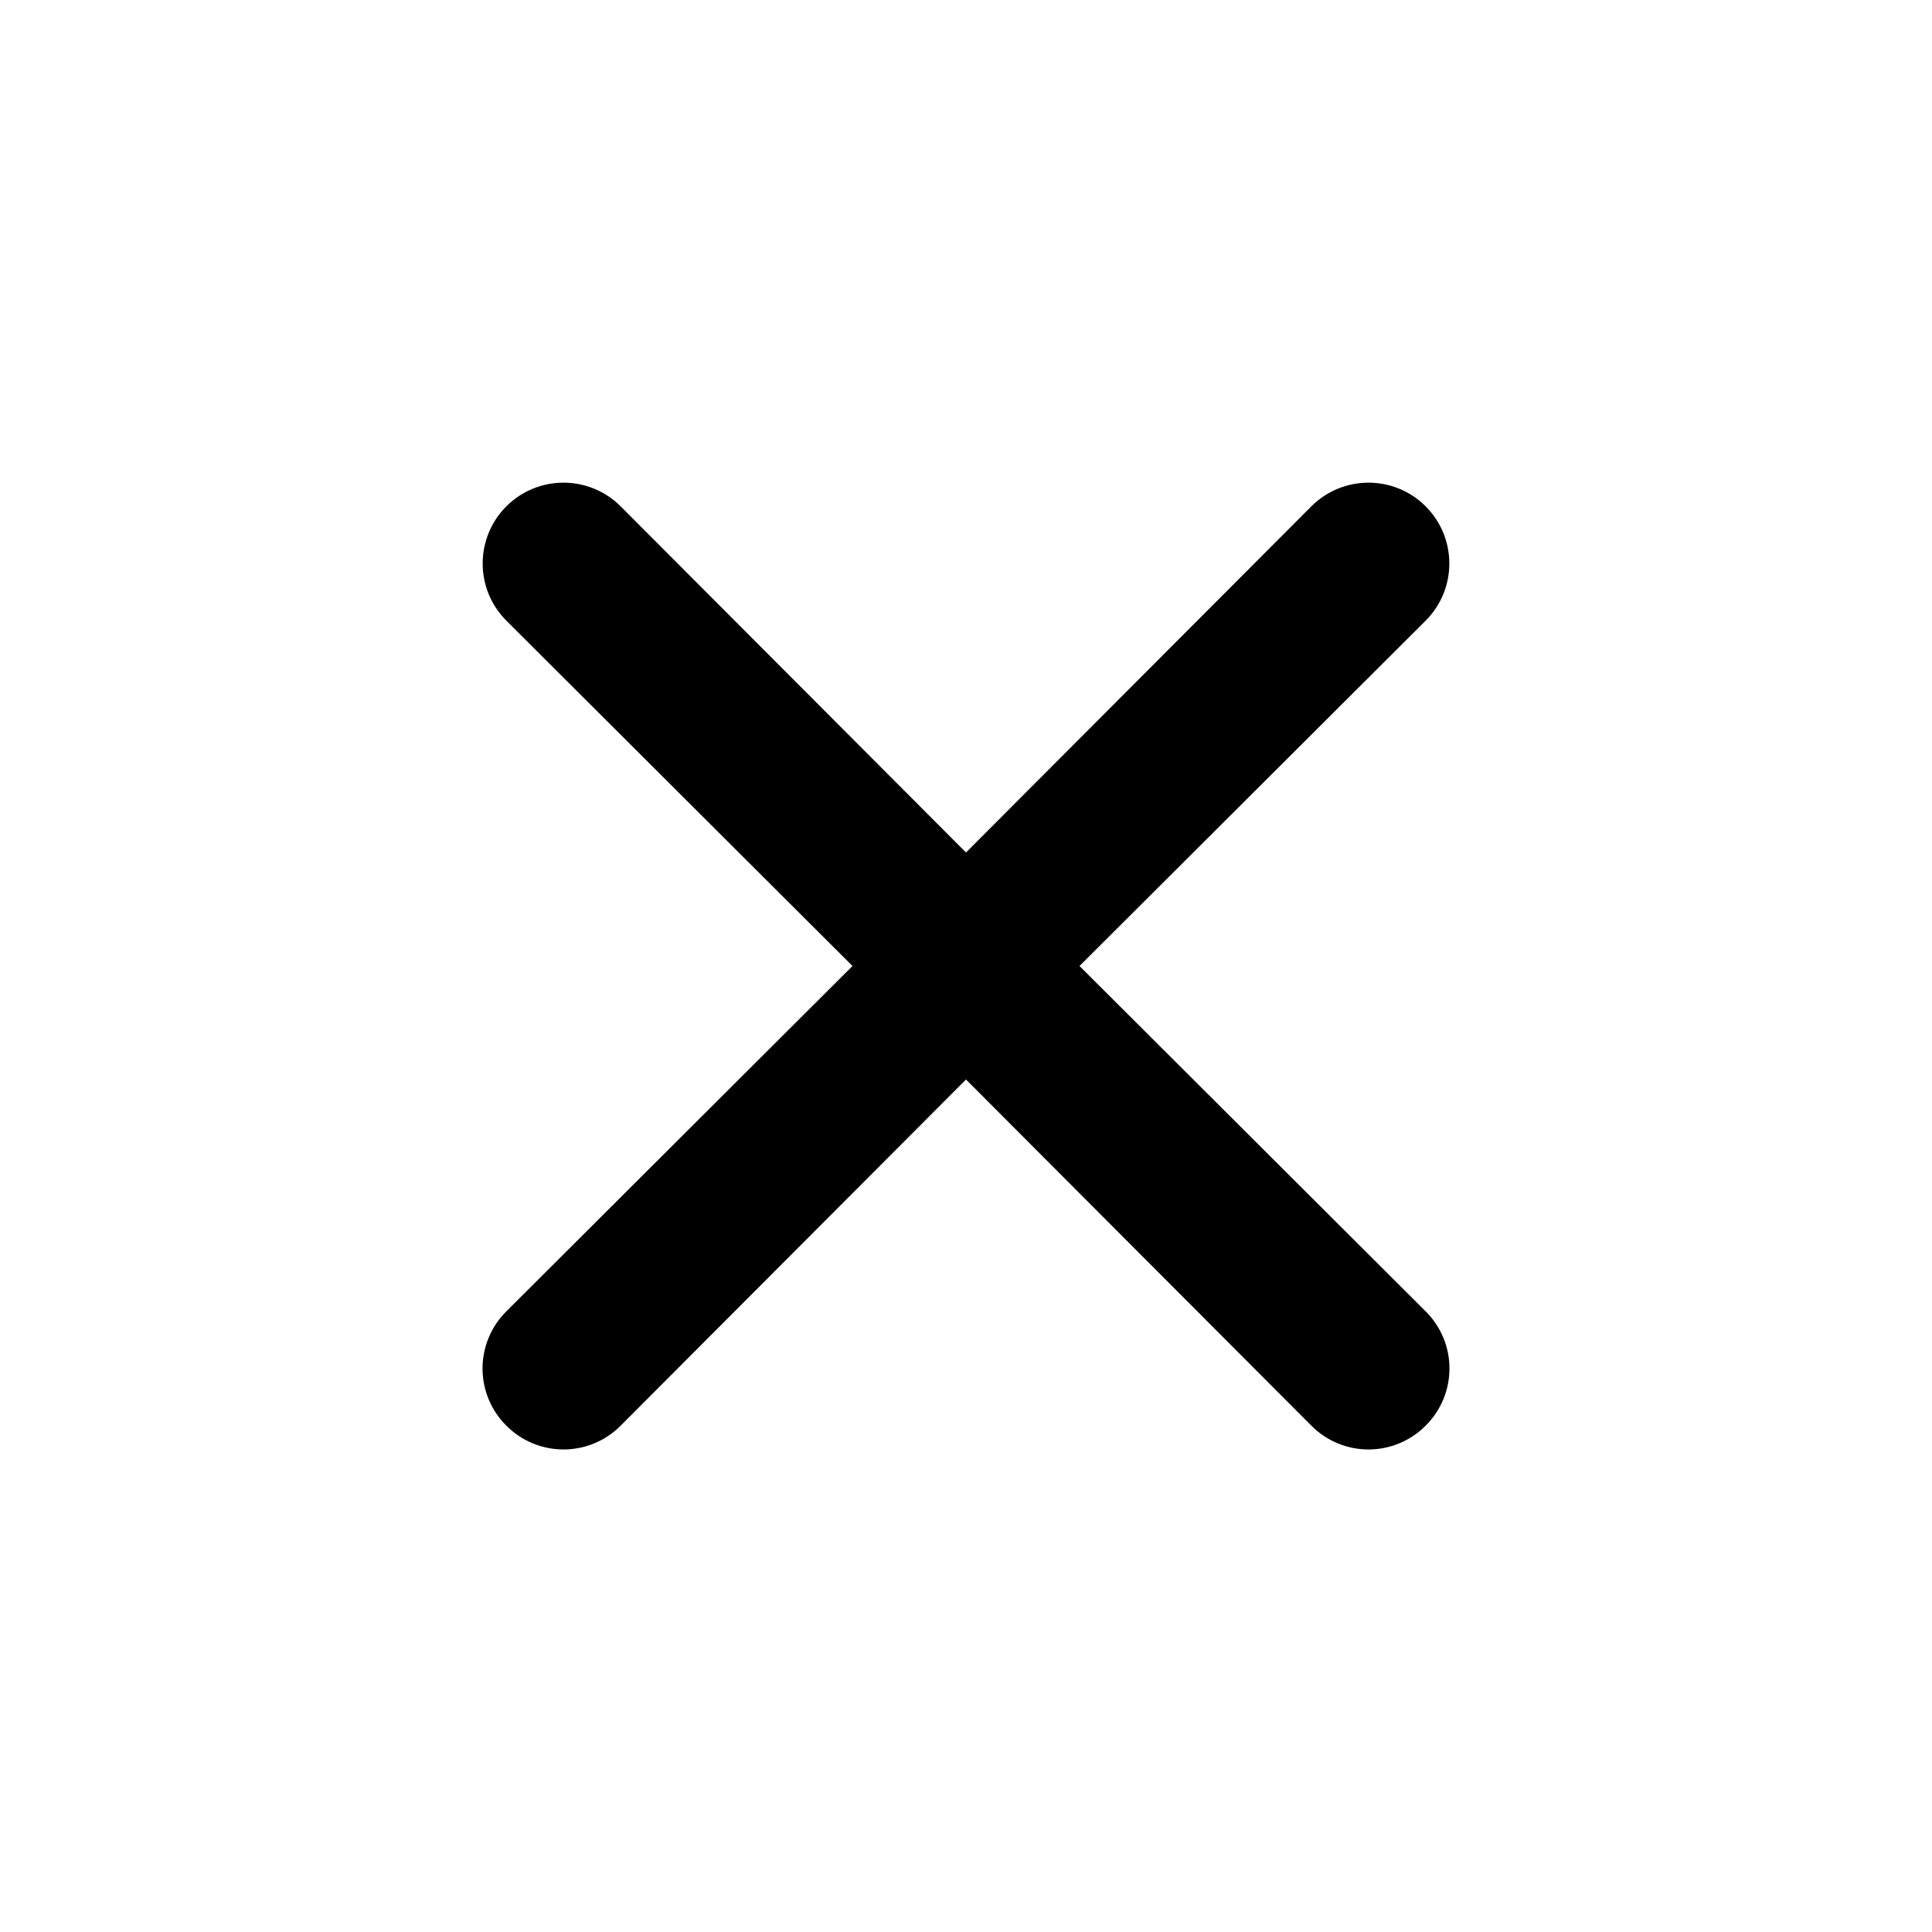
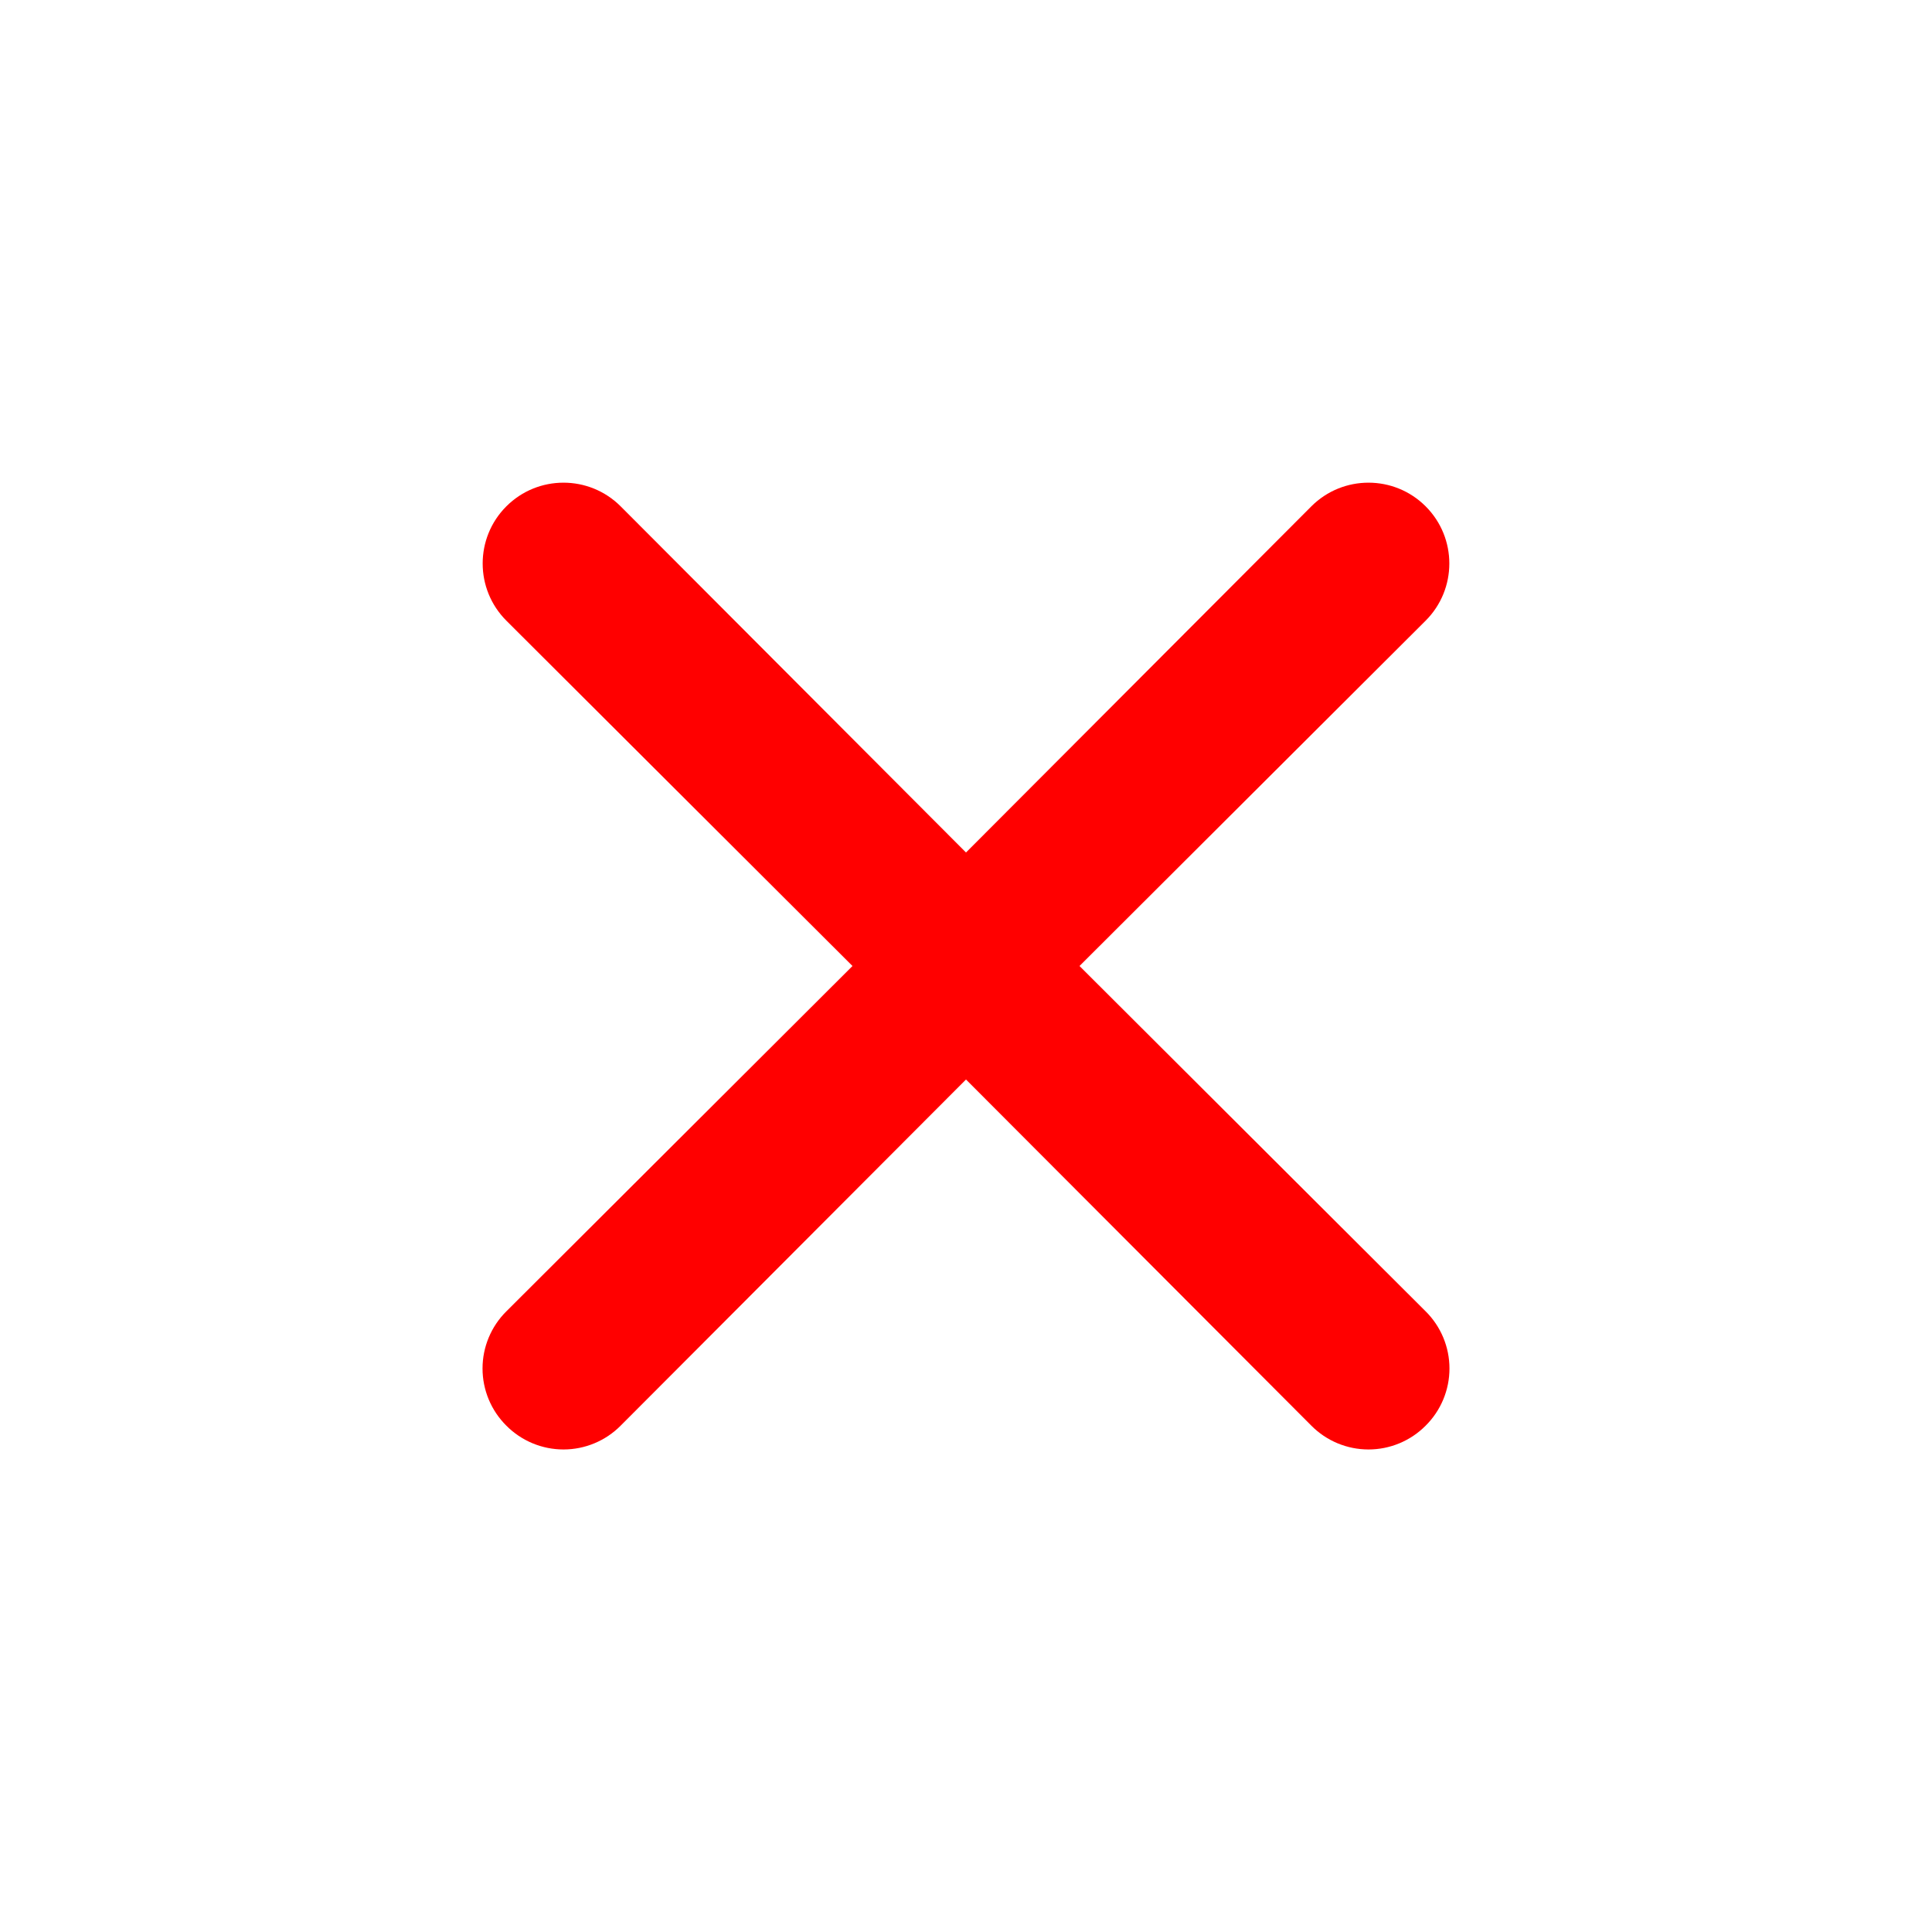
<svg xmlns="http://www.w3.org/2000/svg" viewBox="0 0 24 24">
-   <path d="M13.41,12l4.3-4.29a1,1,0,1,0-1.42-1.42L12,10.59,7.71,6.29A1,1,0,0,0,6.29,7.71L10.59,12l-4.3,4.29a1,1,0,0,0,0,1.42,1,1,0,0,0,1.42,0L12,13.41l4.29,4.3a1,1,0,0,0,1.42,0,1,1,0,0,0,0-1.42Z" />
+   <path fill="red" d="M13.41,12l4.3-4.29a1,1,0,1,0-1.42-1.42L12,10.59,7.71,6.29A1,1,0,0,0,6.29,7.71L10.59,12l-4.3,4.29a1,1,0,0,0,0,1.42,1,1,0,0,0,1.42,0L12,13.41l4.29,4.3a1,1,0,0,0,1.42,0,1,1,0,0,0,0-1.42Z" />
</svg>
